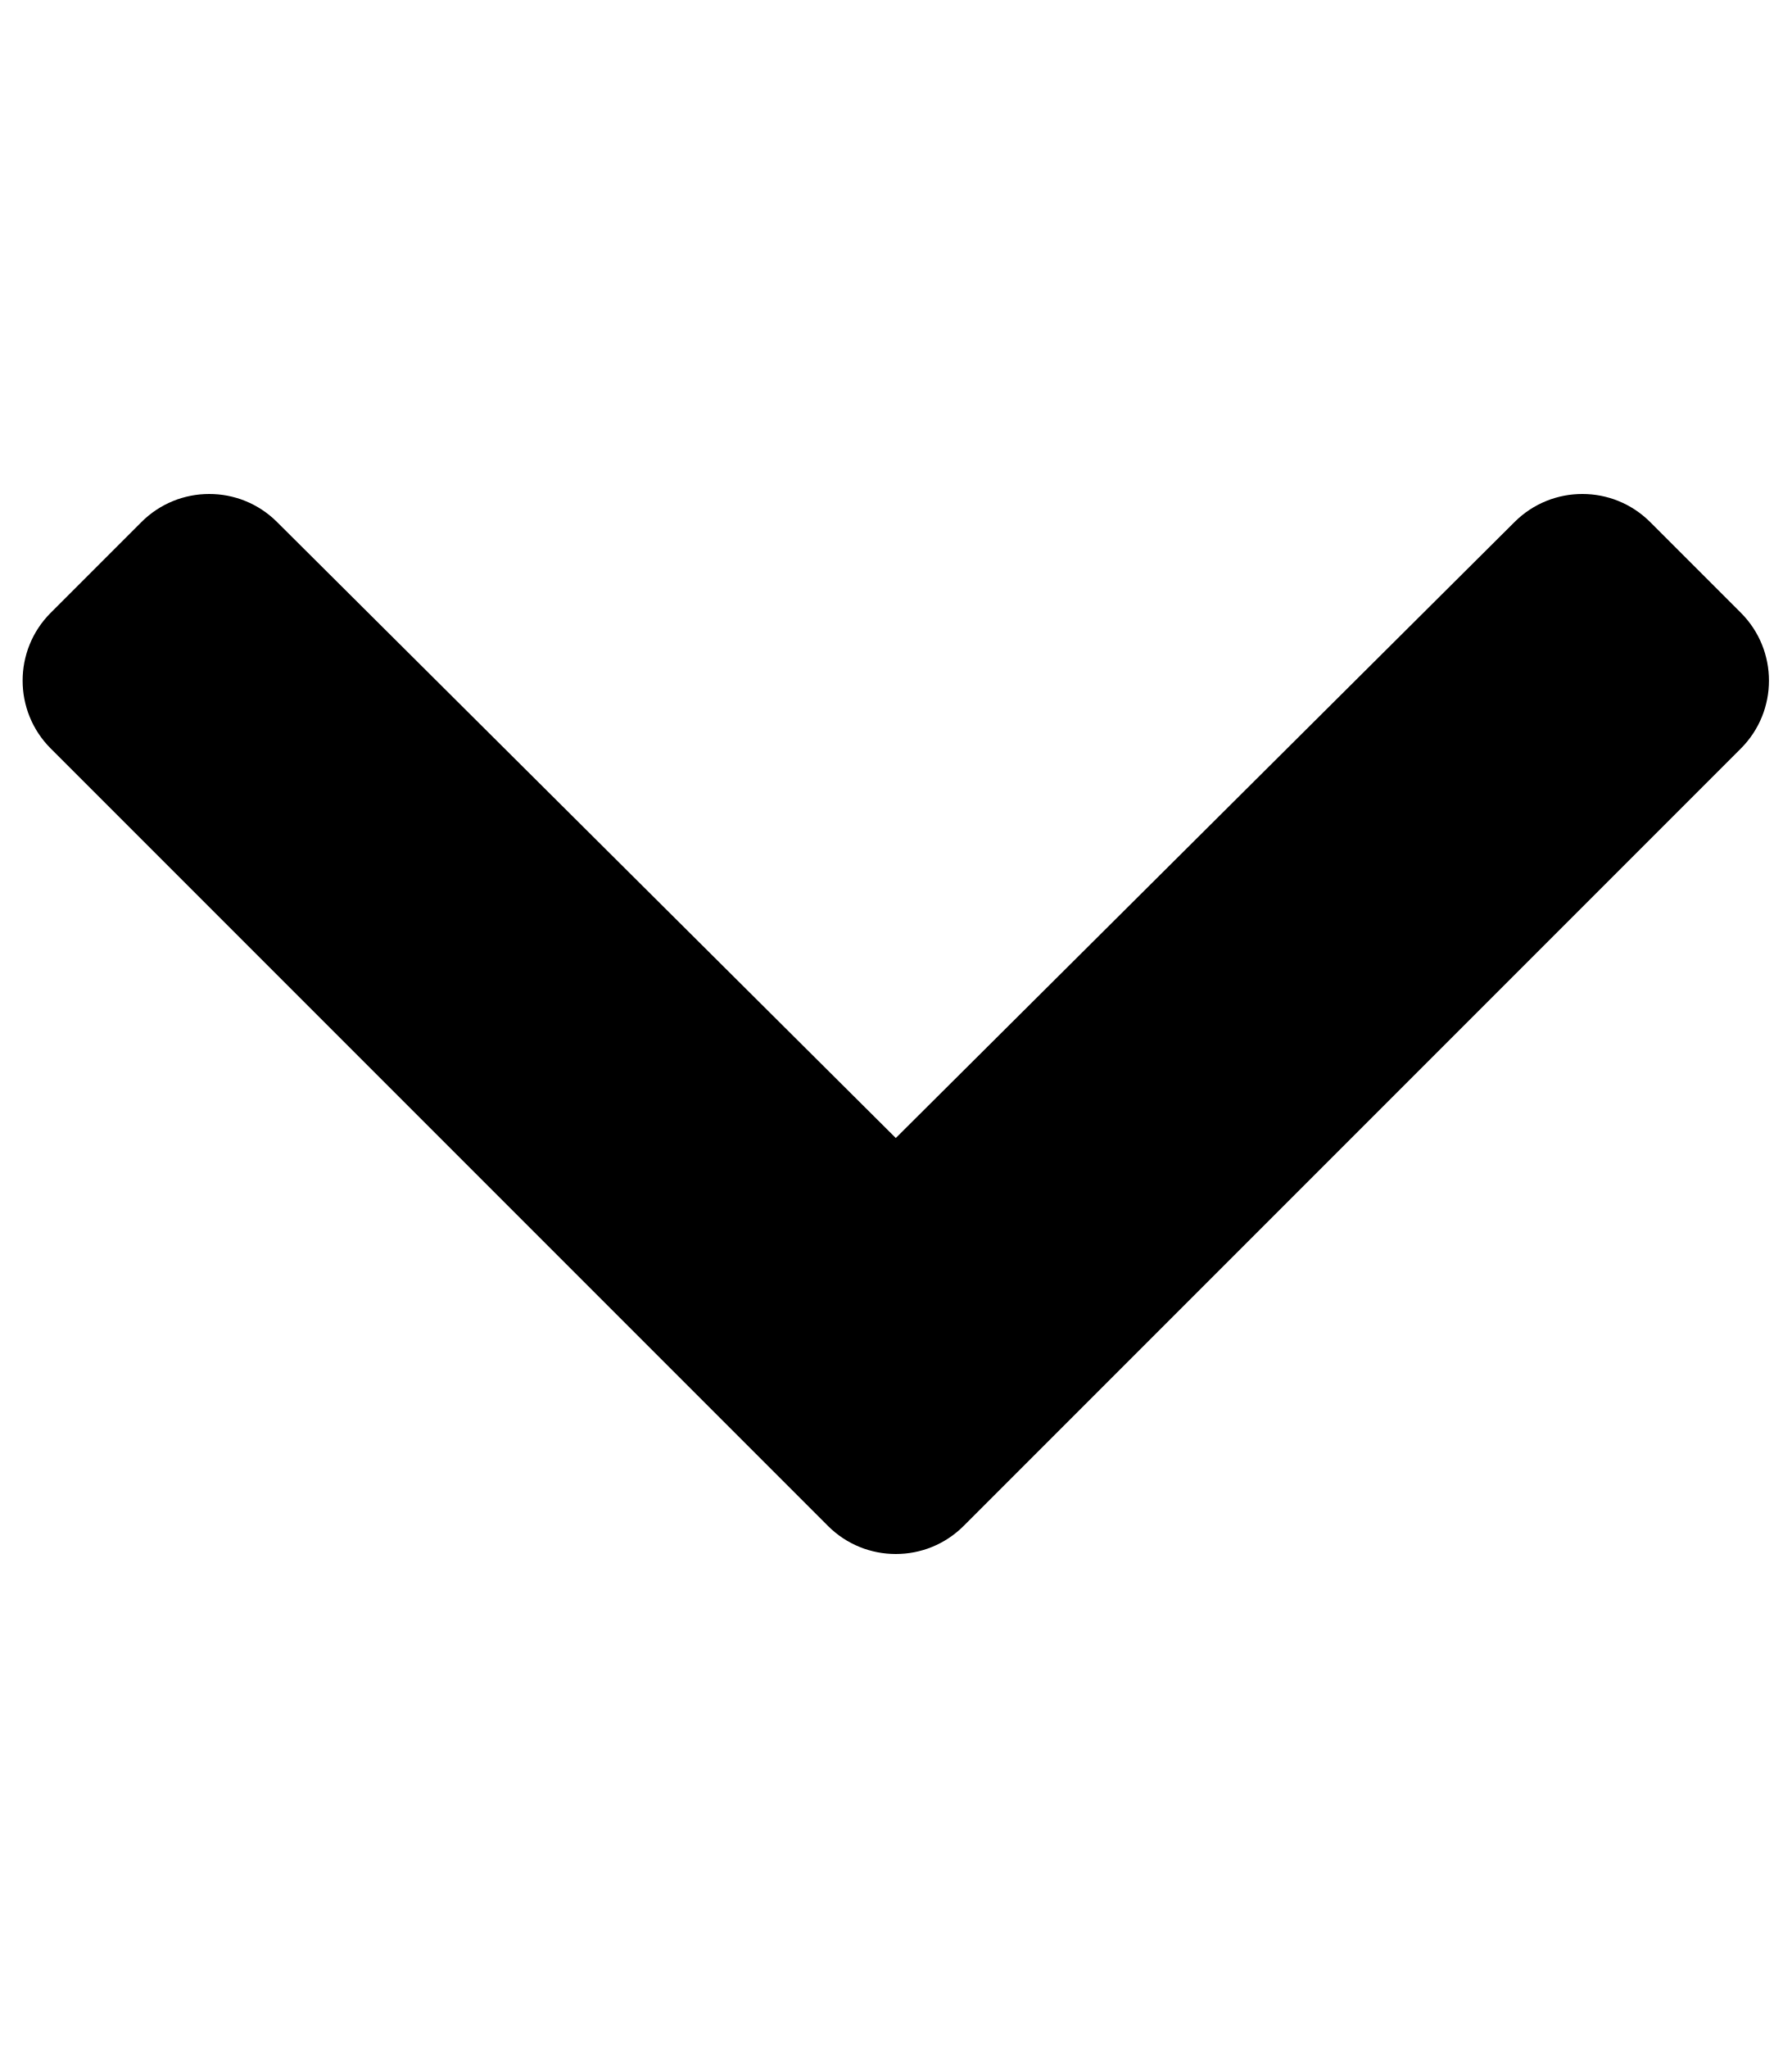
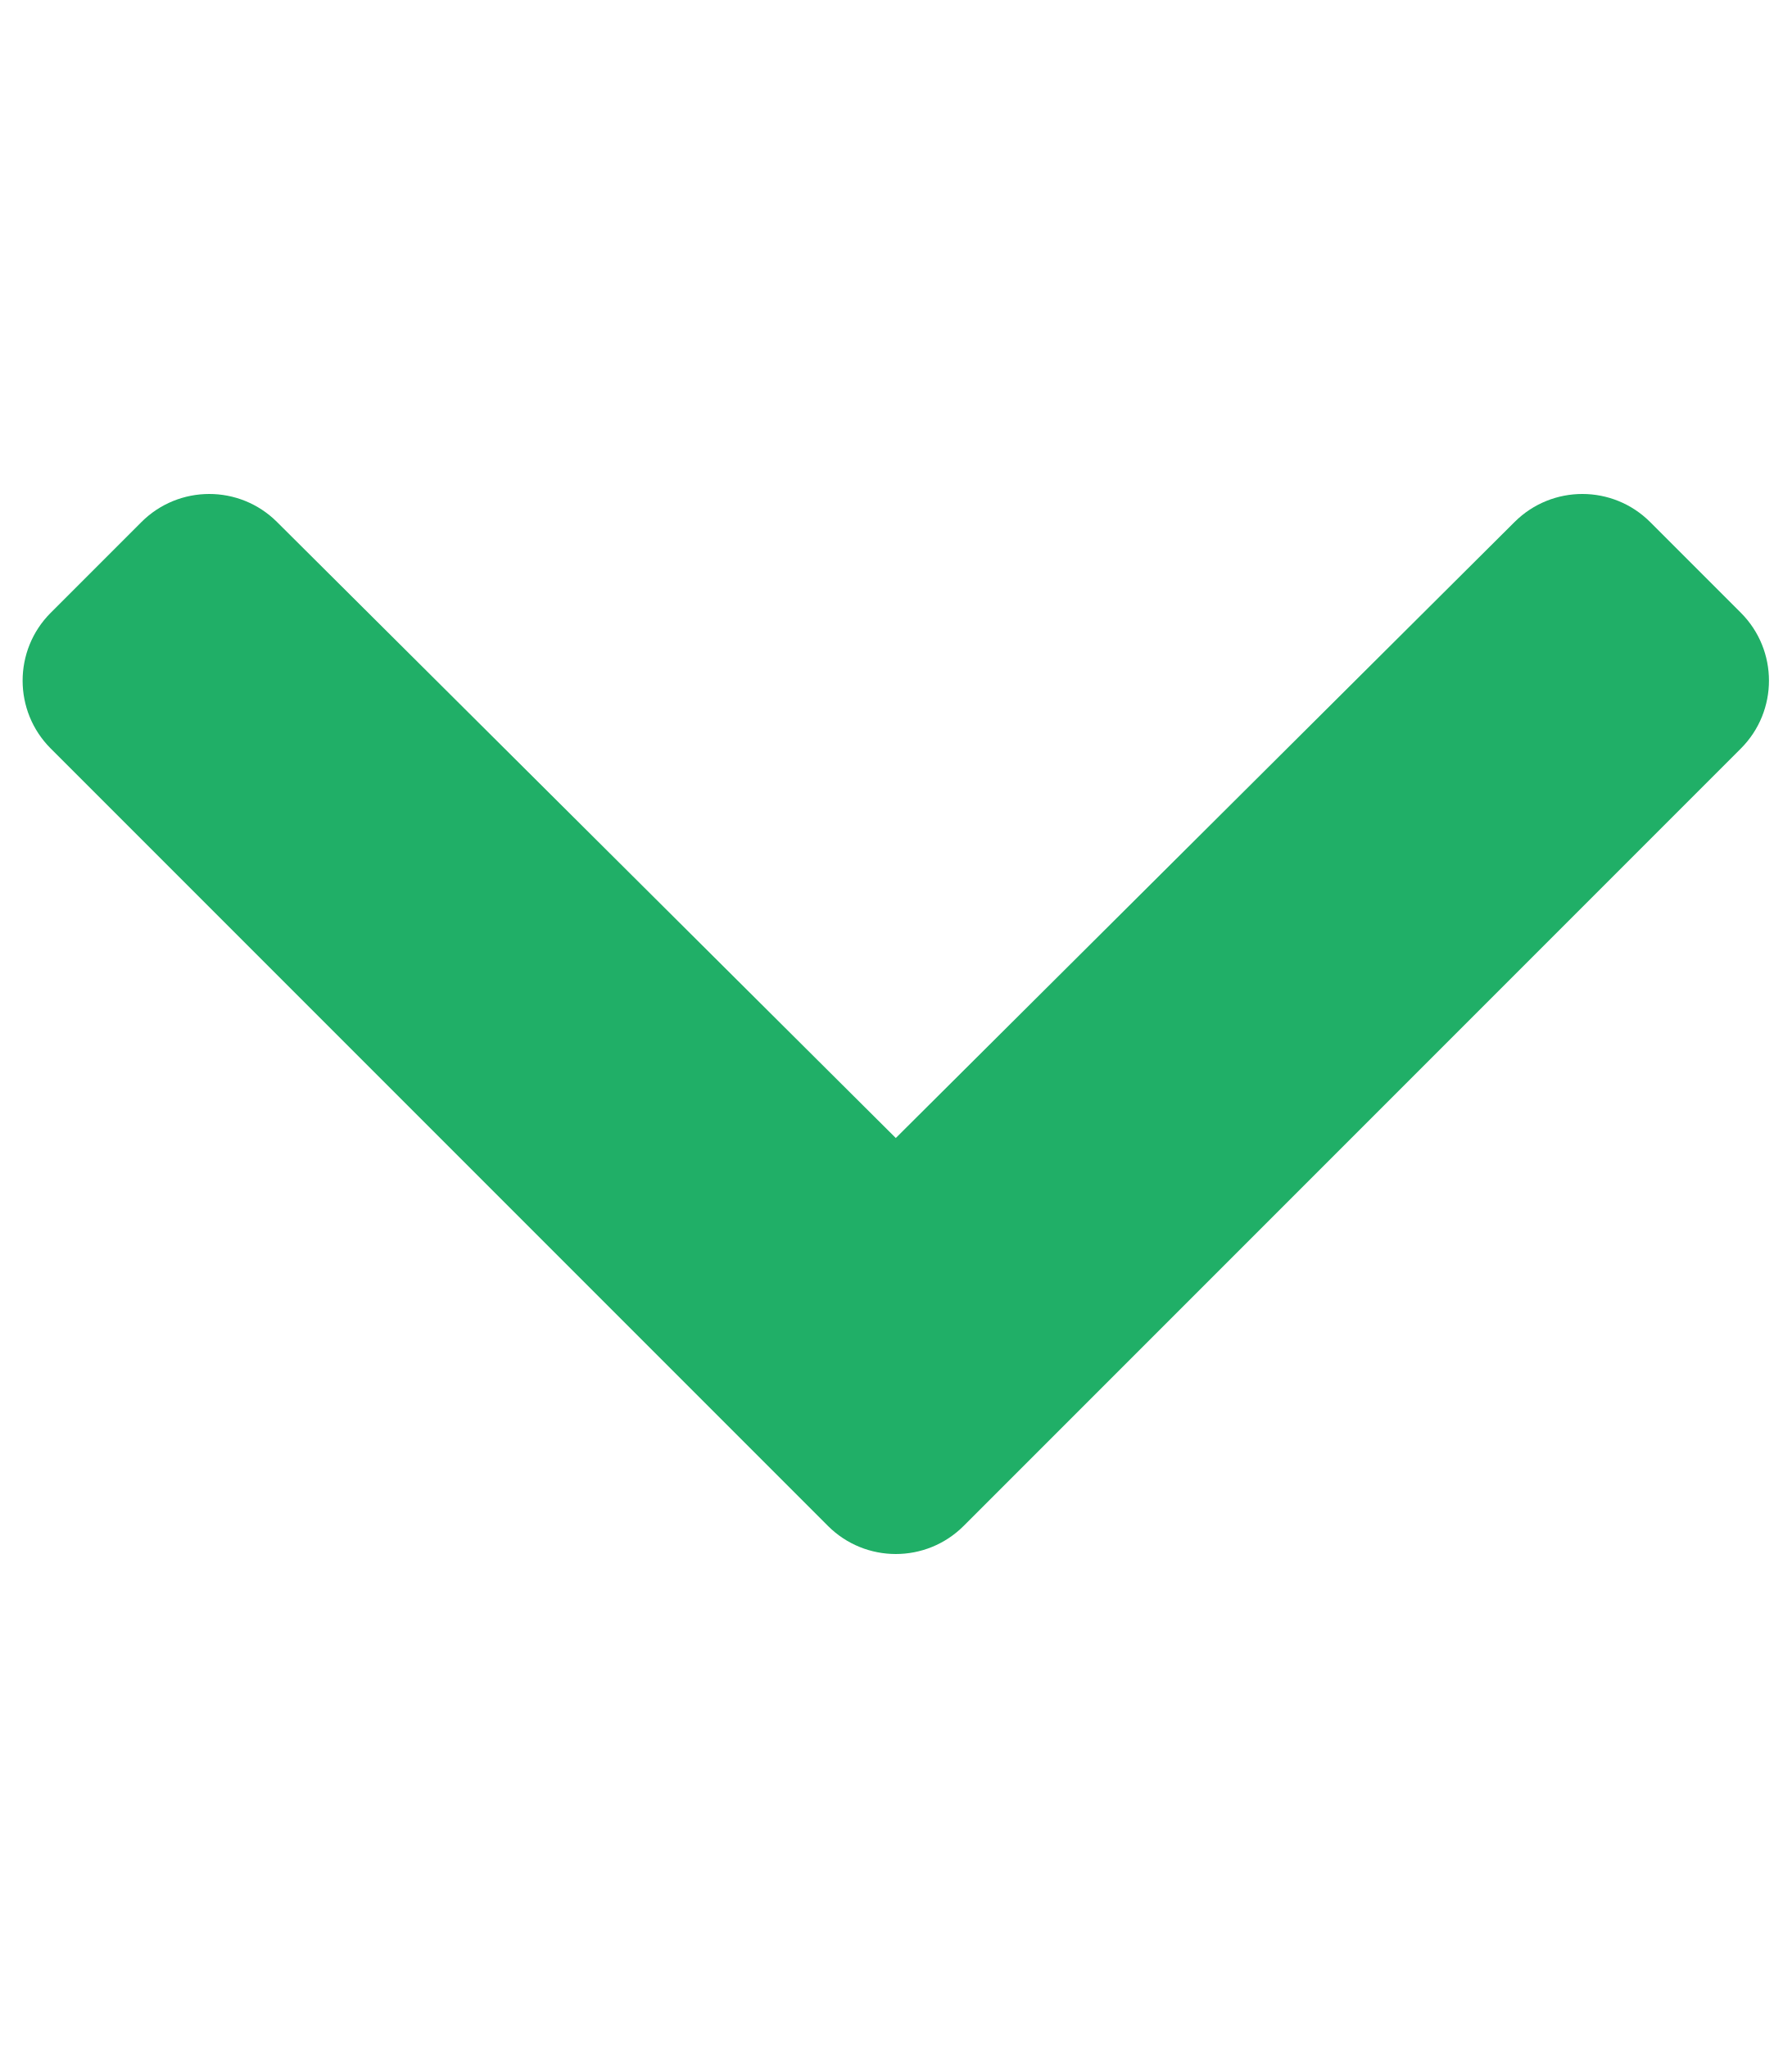
<svg xmlns="http://www.w3.org/2000/svg" aria-hidden="true" focusable="false" data-prefix="fas" data-icon="chevron-down" class="svg-inline--fa fa-chevron-down fa-w-14" role="img" viewBox="0 0 448 512">
-   <path fill="currentColor" d="M207.029 381.476L12.686 187.132c-9.373-9.373-9.373-24.569 0-33.941l22.667-22.667c9.357-9.357 24.522-9.375 33.901-.04L224 284.505l154.745-154.021c9.379-9.335 24.544-9.317 33.901.04l22.667 22.667c9.373 9.373 9.373 24.569 0 33.941L240.971 381.476c-9.373 9.372-24.569 9.372-33.942 0z" />
+   <path fill="#20af67" d="M207.029 381.476L12.686 187.132c-9.373-9.373-9.373-24.569 0-33.941l22.667-22.667c9.357-9.357 24.522-9.375 33.901-.04L224 284.505l154.745-154.021c9.379-9.335 24.544-9.317 33.901.04l22.667 22.667c9.373 9.373 9.373 24.569 0 33.941L240.971 381.476c-9.373 9.372-24.569 9.372-33.942 0z" />
</svg>
